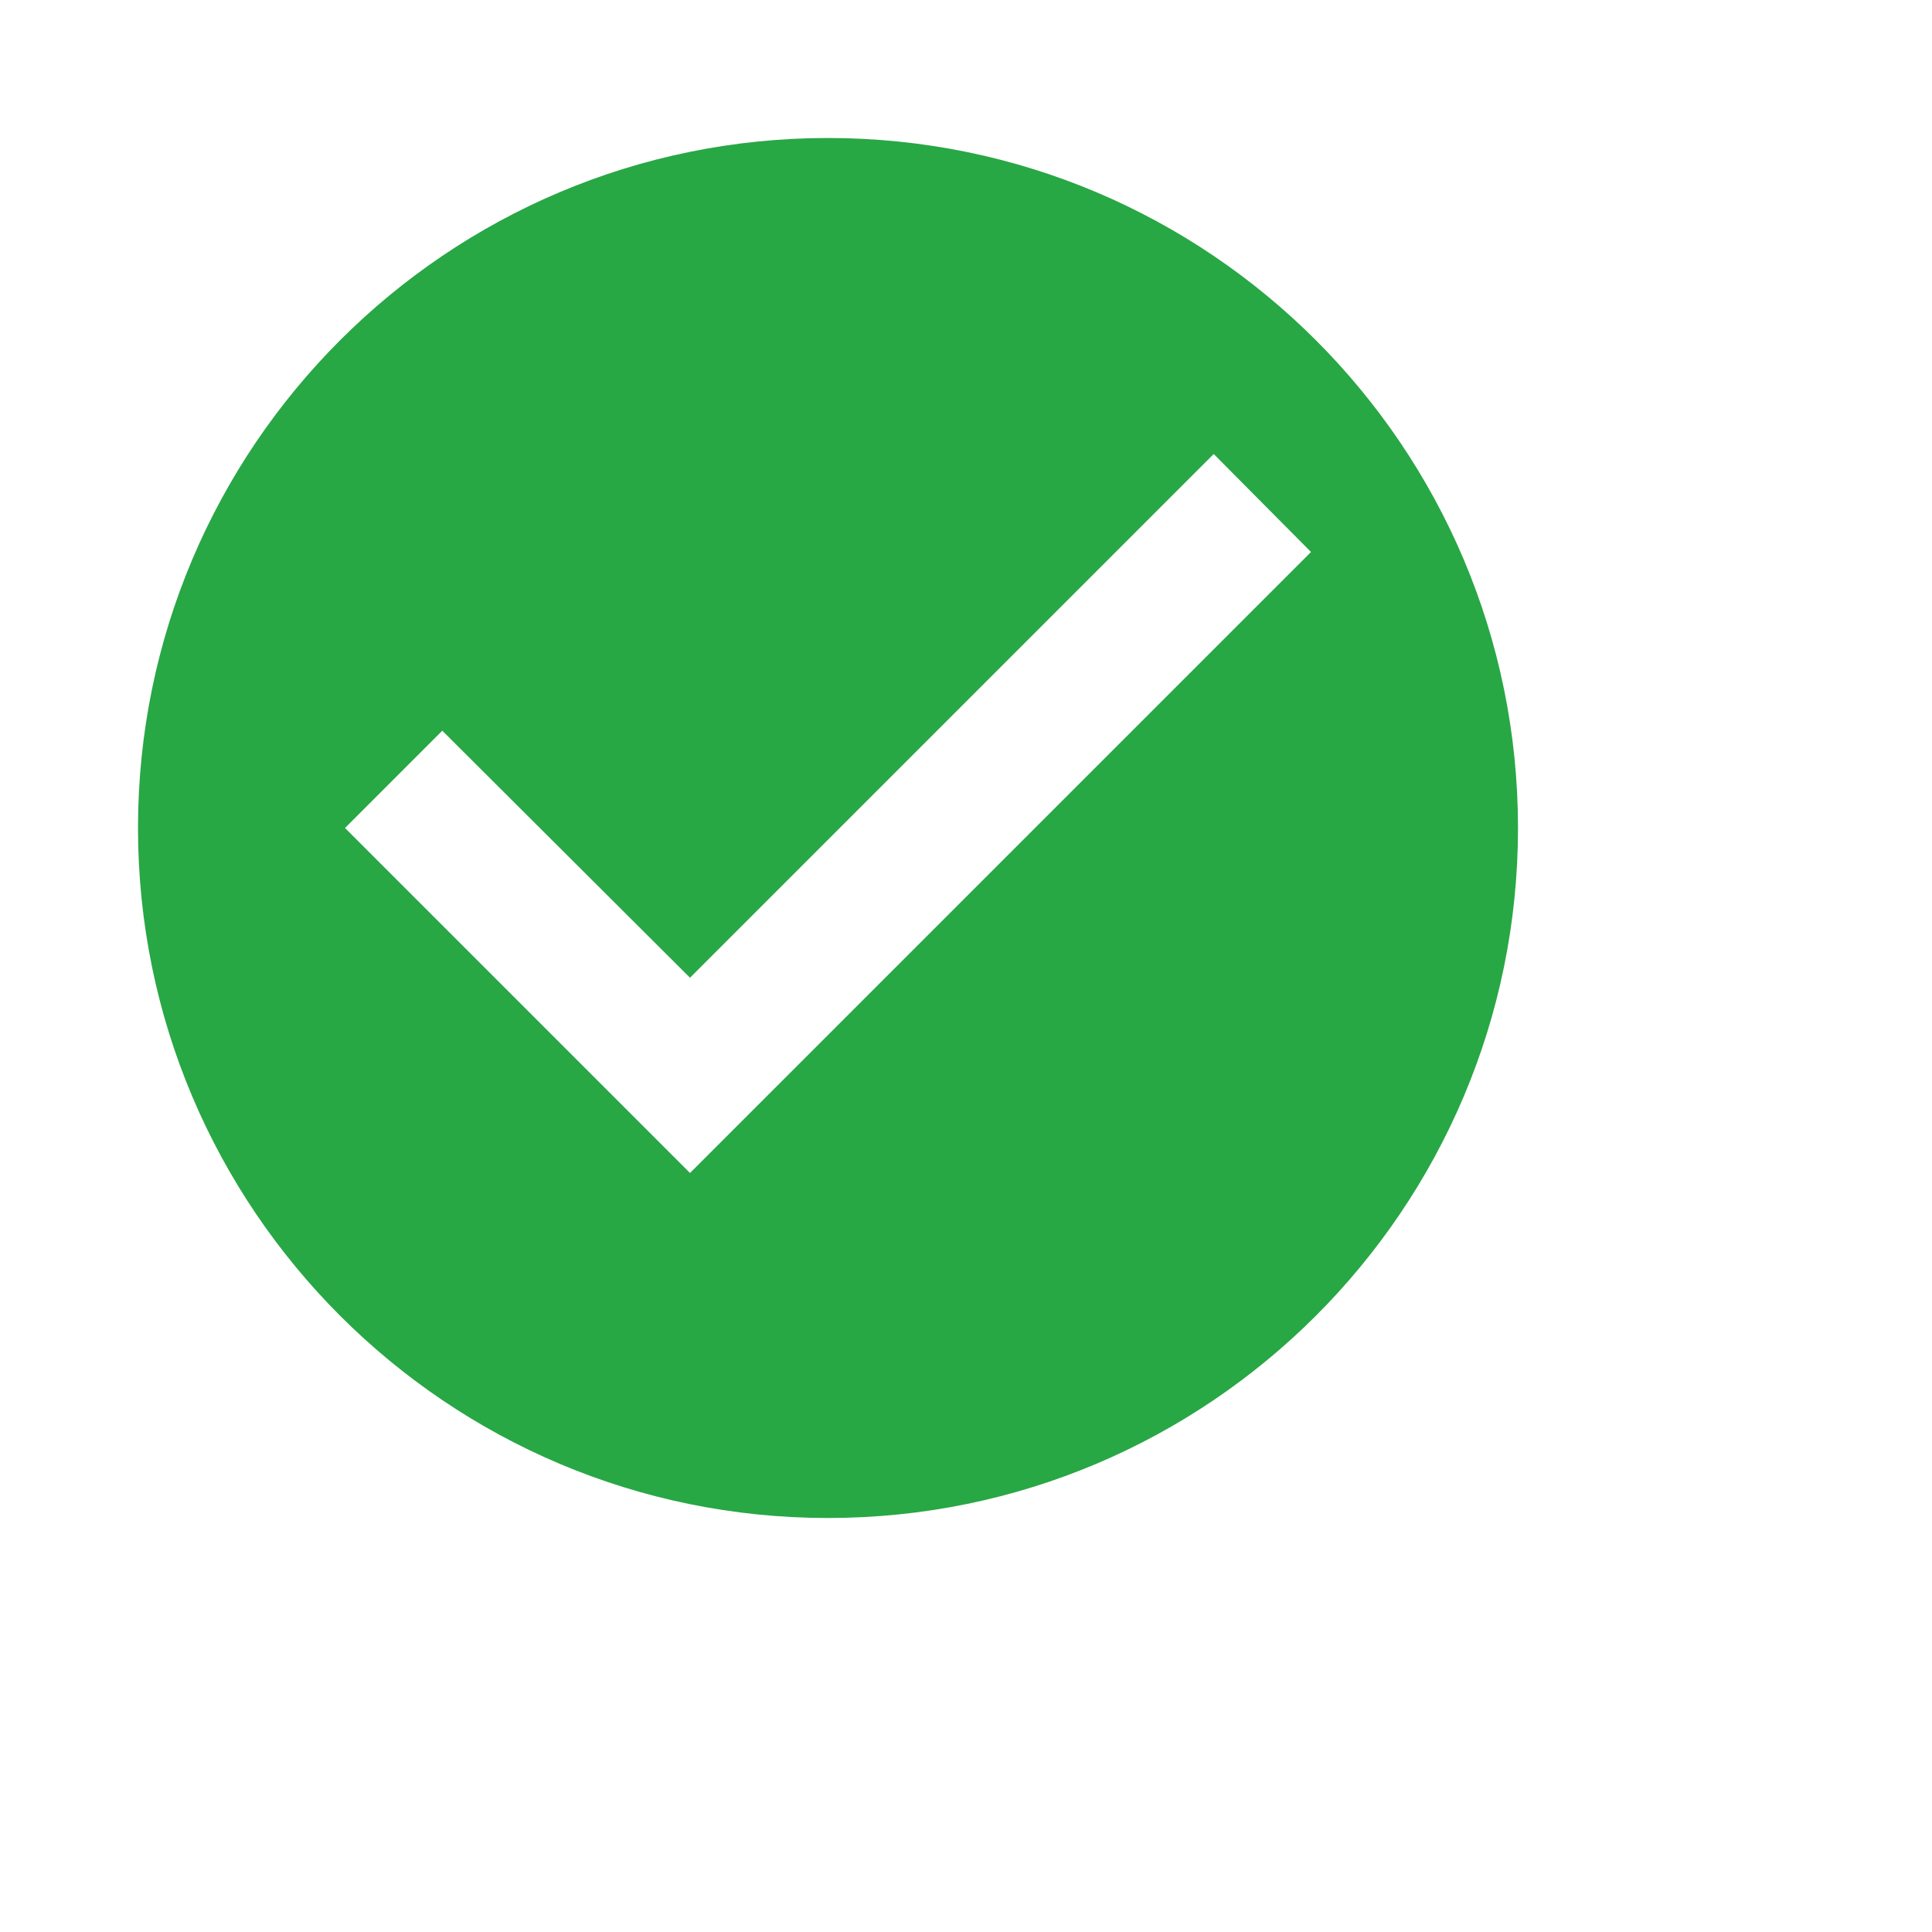
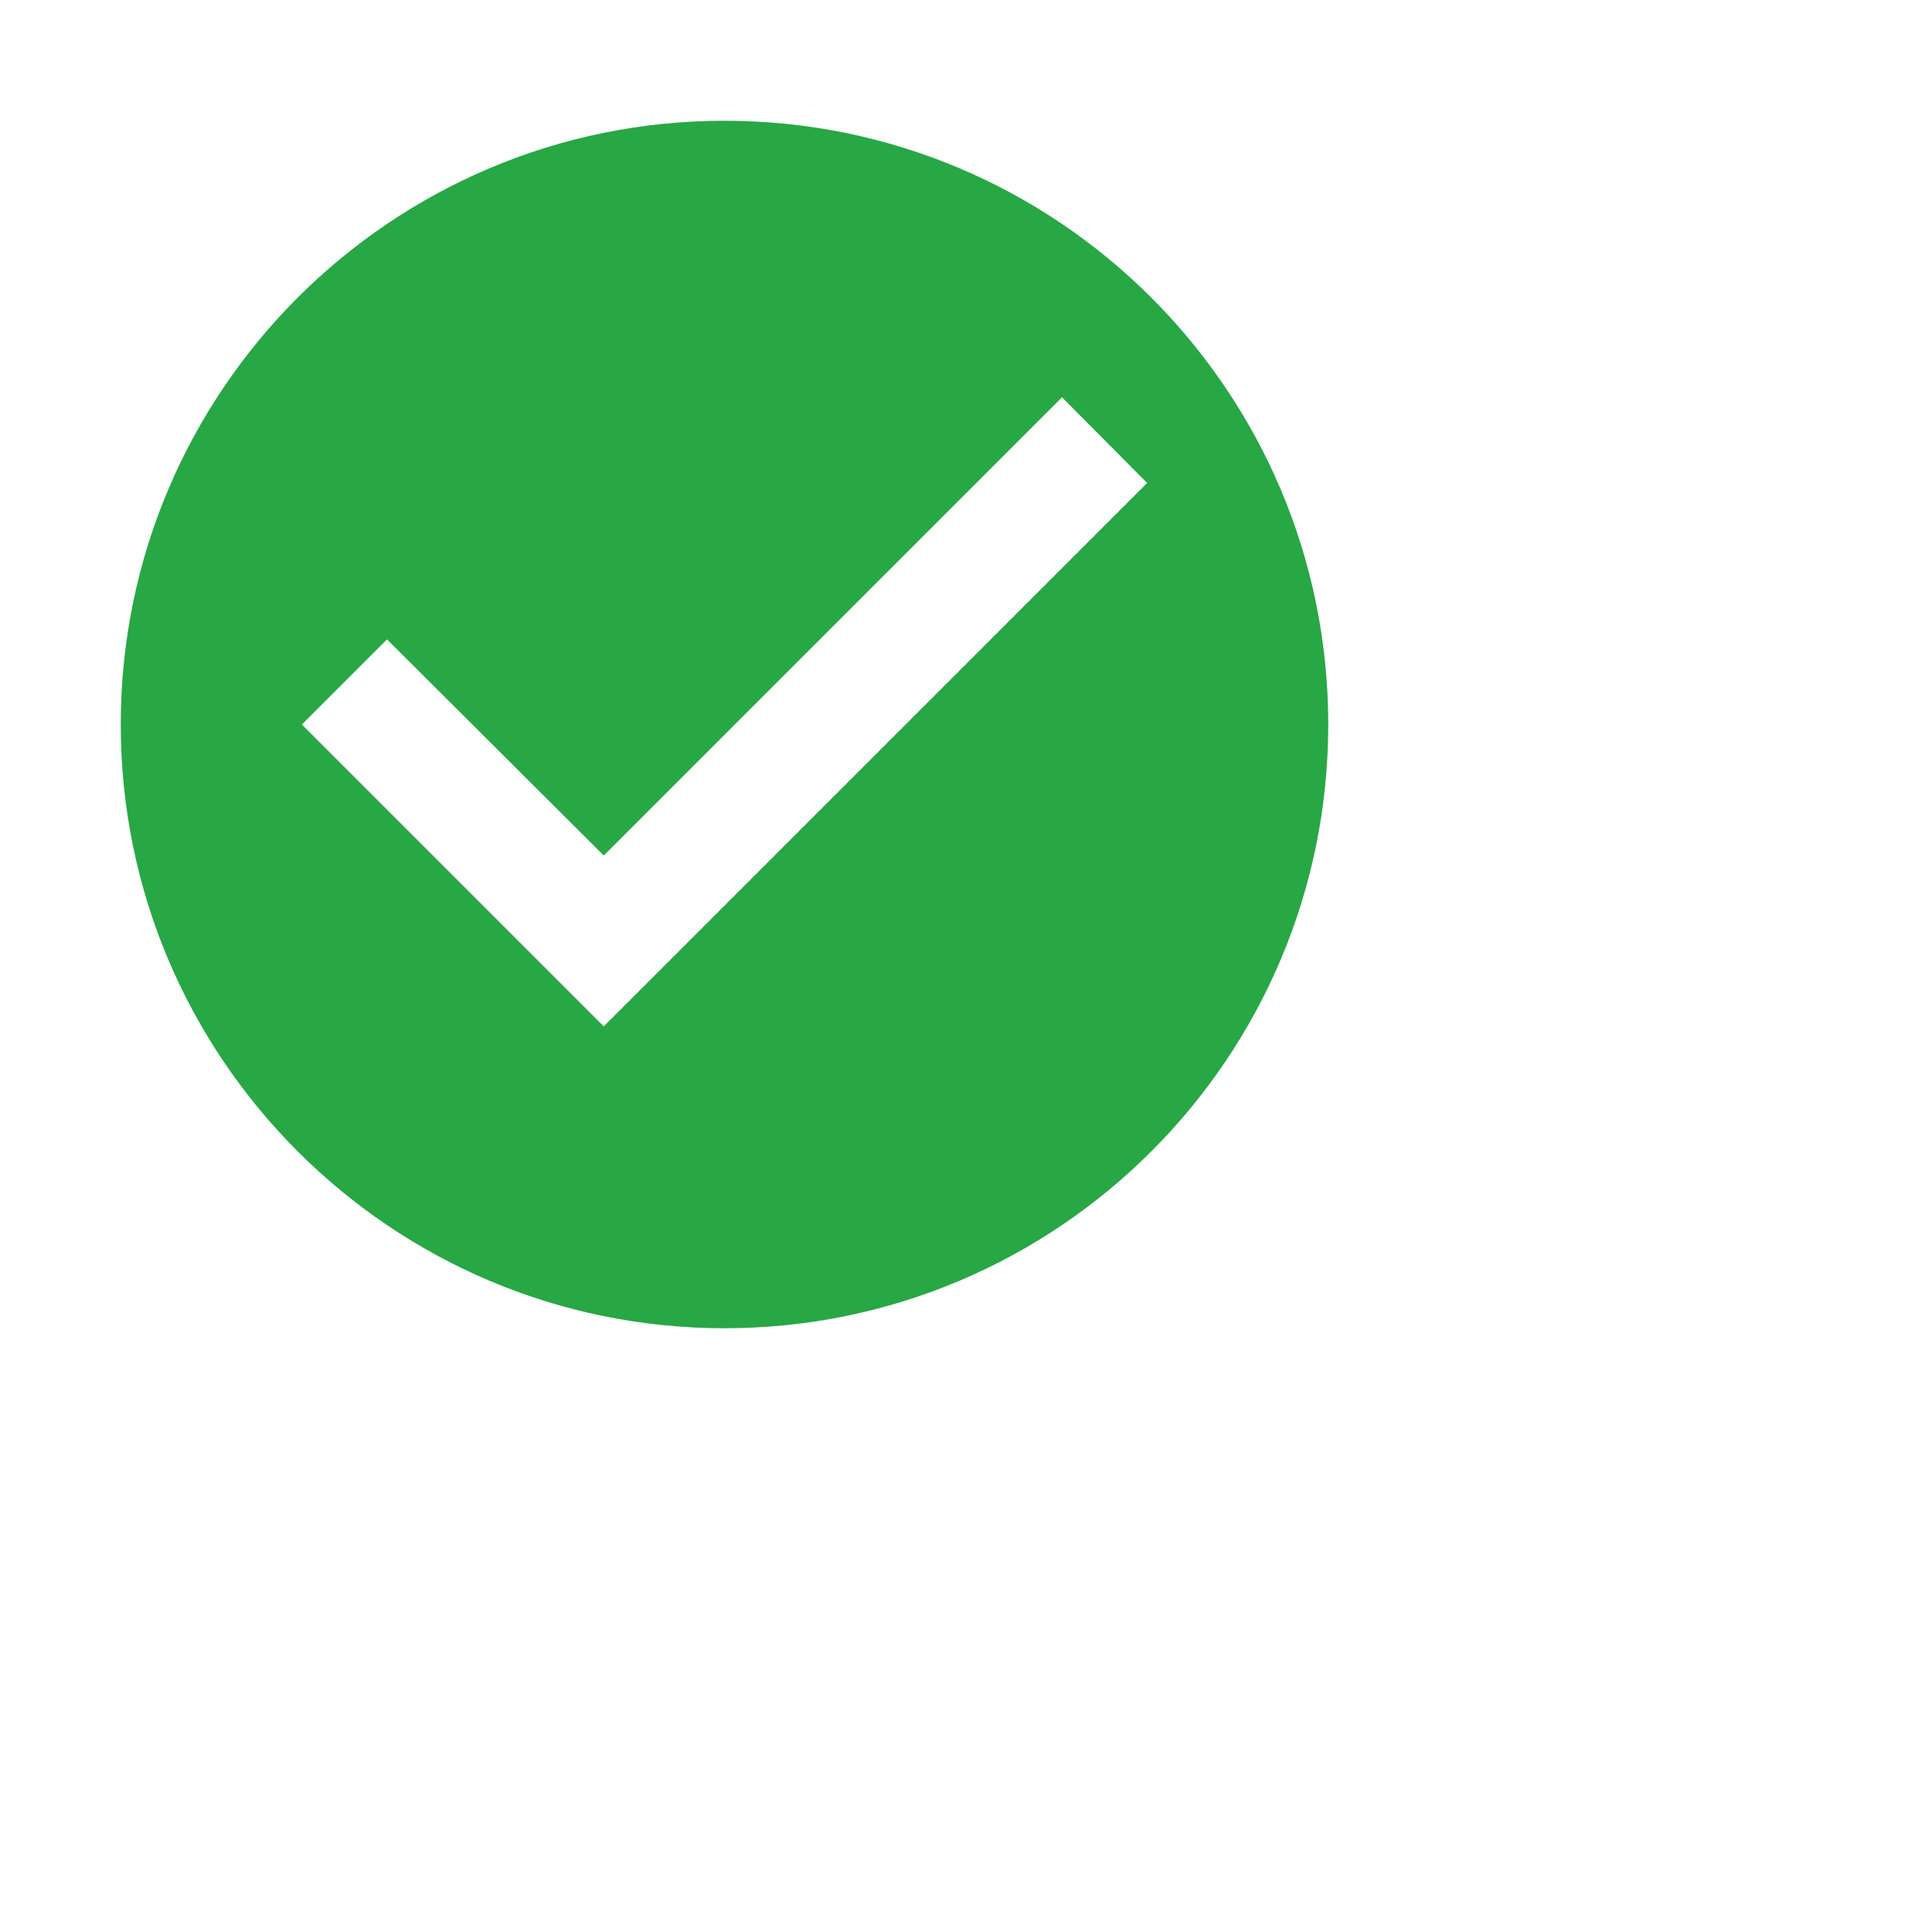
- <svg xmlns="http://www.w3.org/2000/svg" height="18px" viewBox="0 0 28 28" width="18px" fill="#28A745">
+ <svg xmlns="http://www.w3.org/2000/svg" height="18px" viewBox="0 0 32 32" width="18px" fill="#28A745">
  <path d="M0 0h24v24H0z" fill="none" />
  <path d="M12 2C6.48 2 2 6.48 2 12s4.48 10 10 10 10-4.48 10-10S17.52 2 12 2zm-2 15l-5-5 1.41-1.41L10 14.17l7.59-7.59L19 8l-9 9z" />
</svg>
